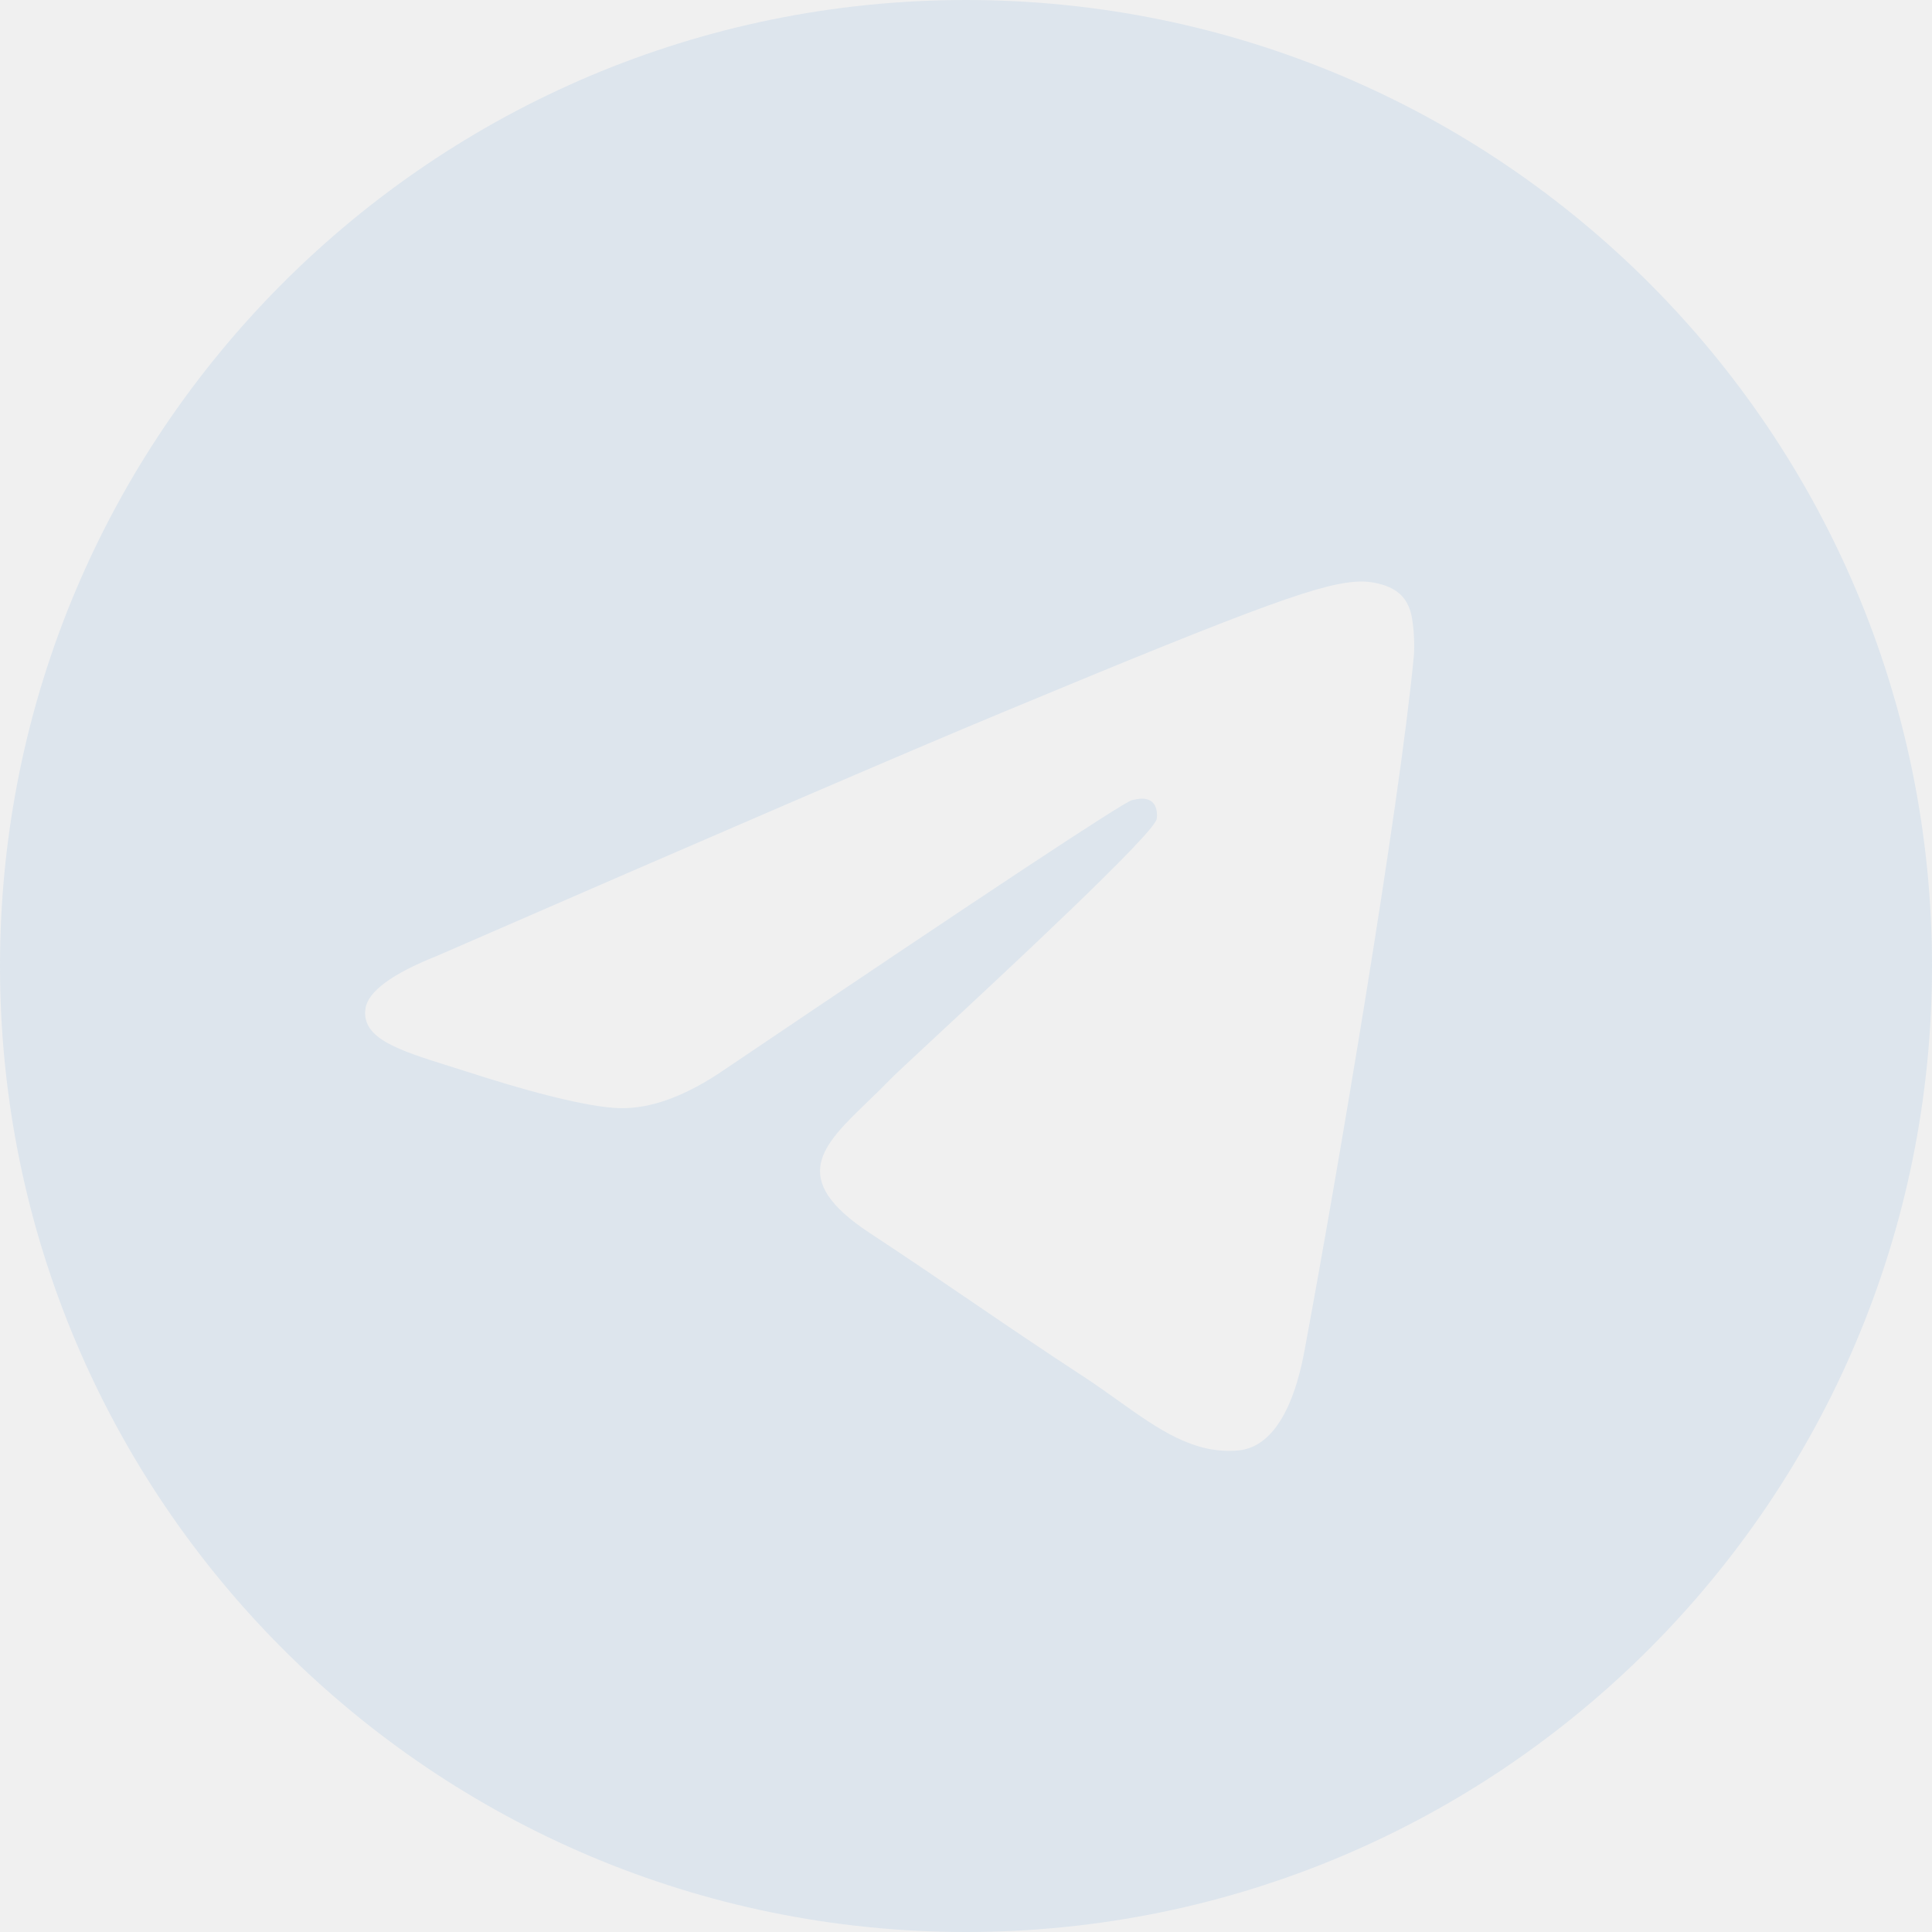
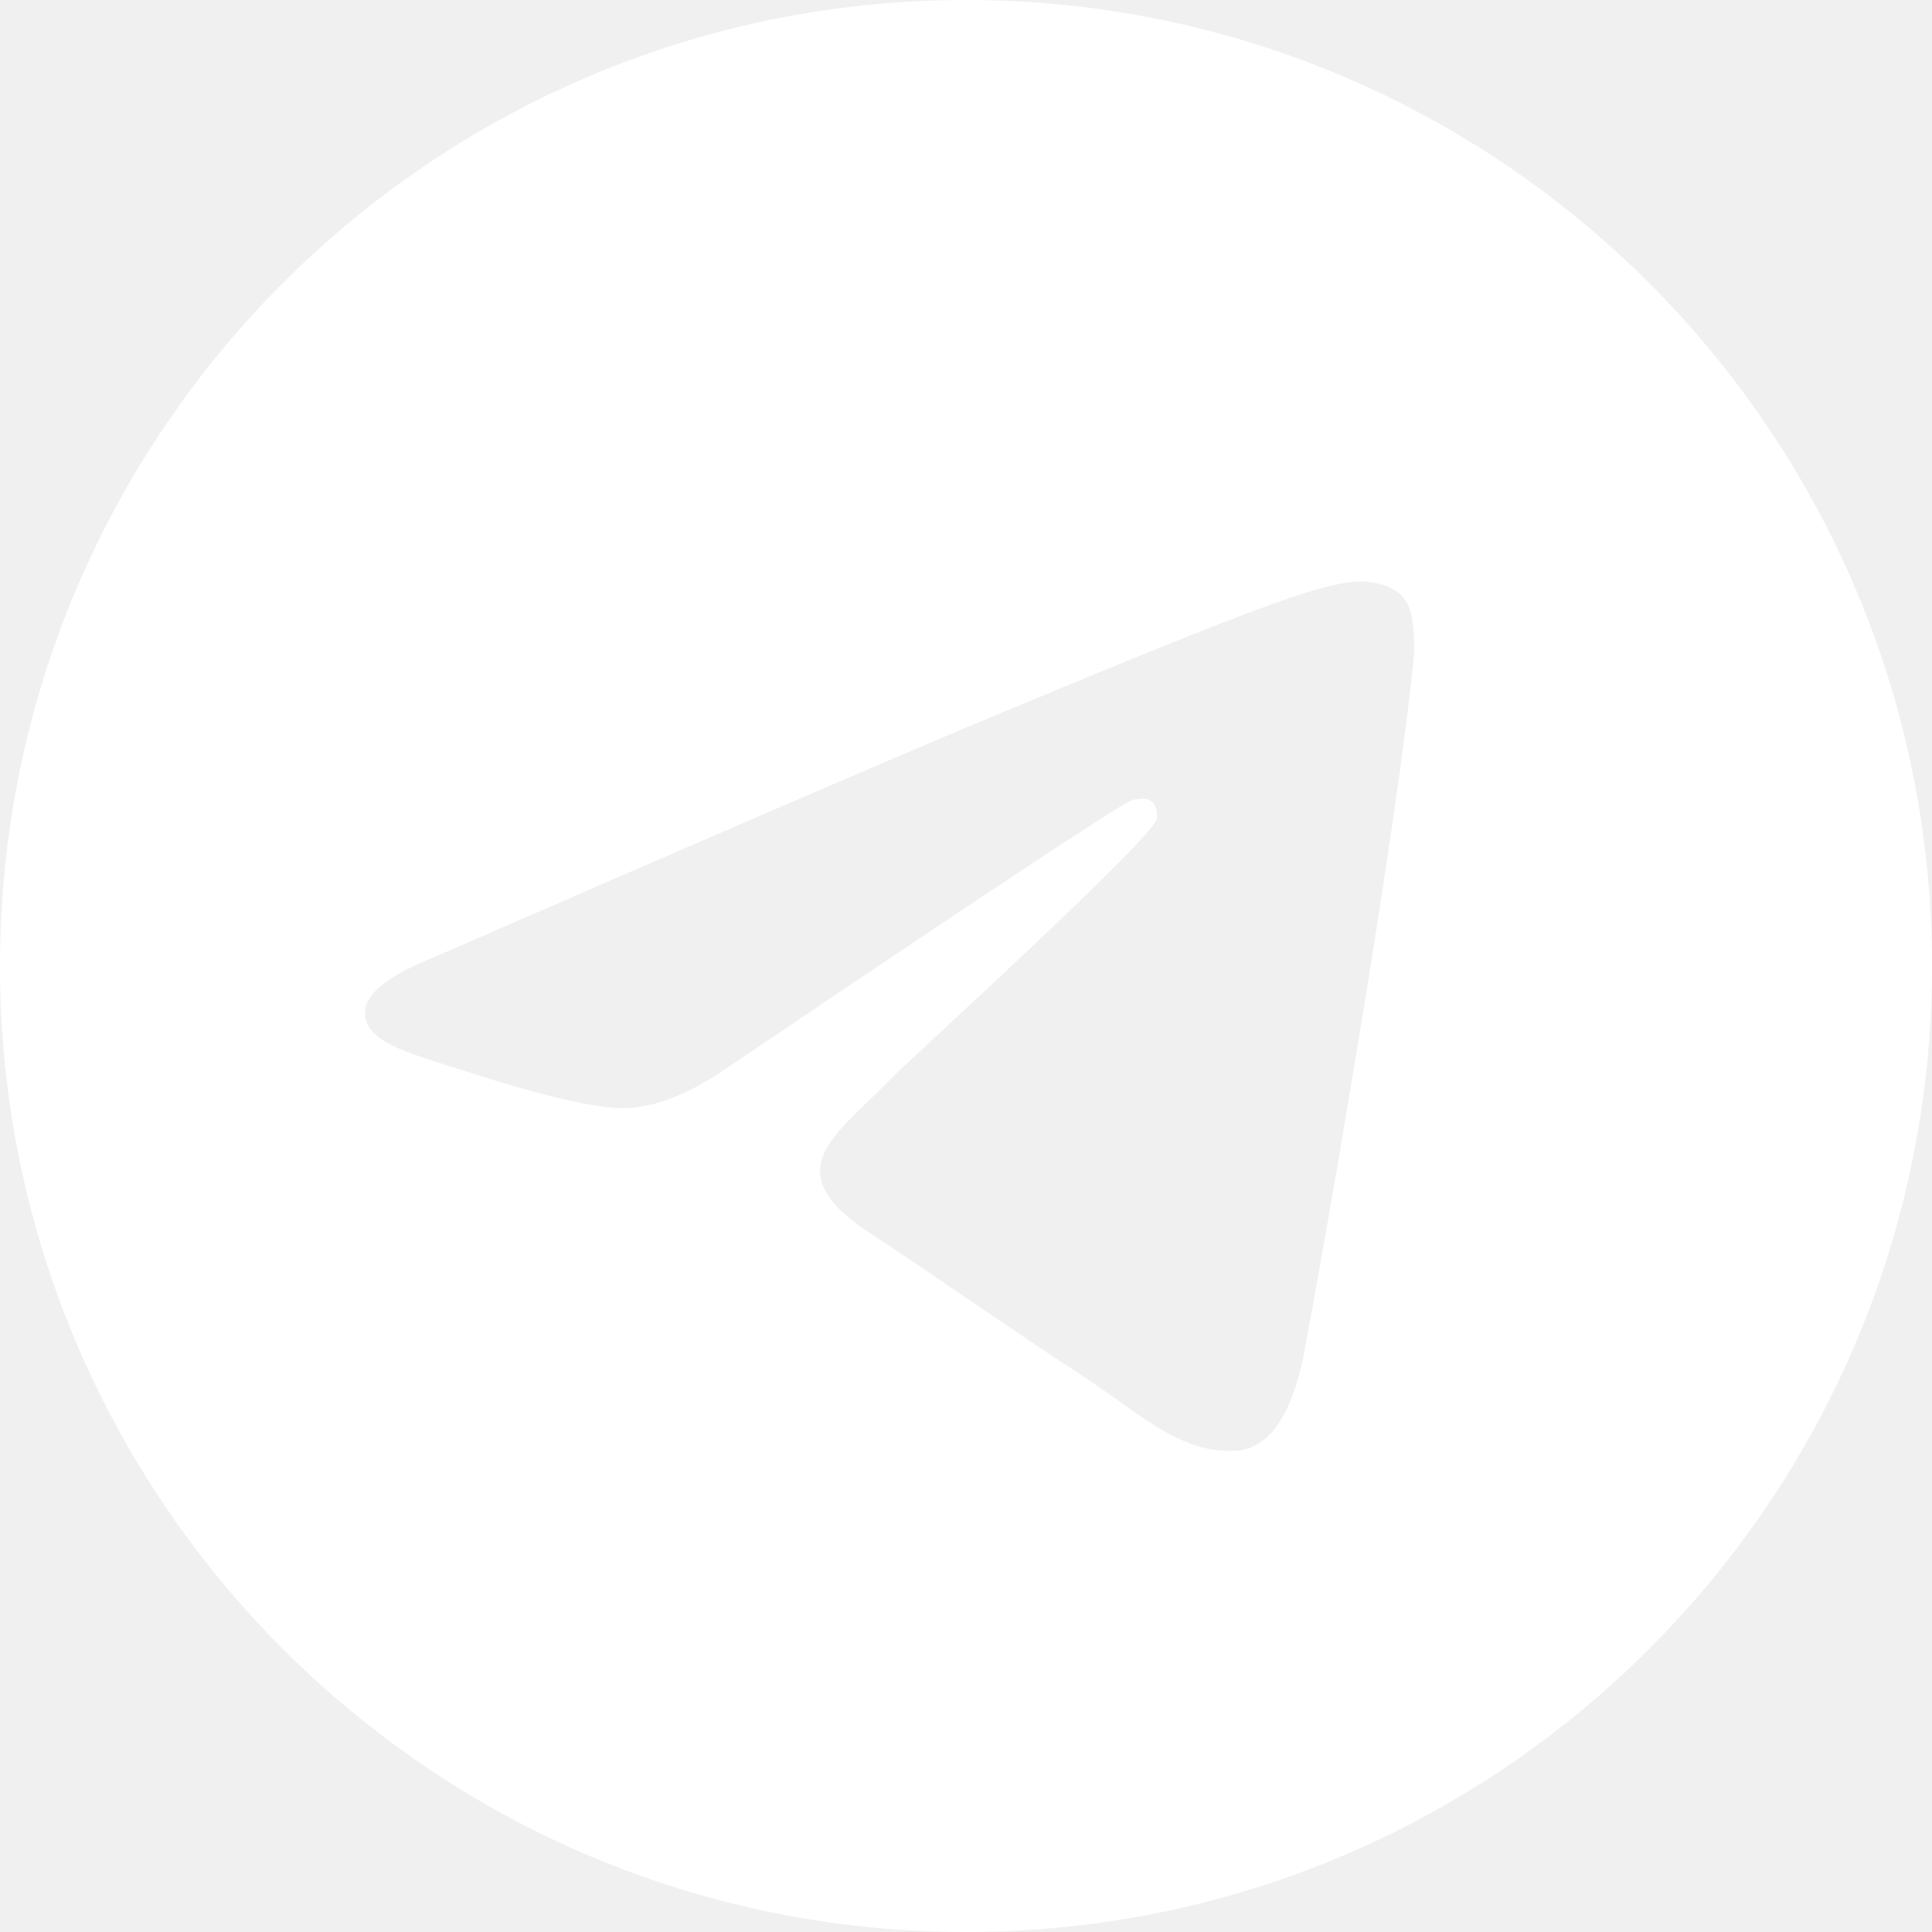
<svg xmlns="http://www.w3.org/2000/svg" width="24" height="24" viewBox="0 0 24 24" fill="none">
-   <path d="M24 12C24 18.627 18.627 24 12 24C5.373 24 0 18.627 0 12C0 5.373 5.373 0 12 0C18.627 0 24 5.373 24 12ZM12.43 8.859C11.263 9.344 8.93 10.349 5.432 11.873C4.864 12.099 4.566 12.32 4.539 12.536C4.493 12.901 4.951 13.045 5.573 13.241C5.658 13.267 5.746 13.295 5.836 13.324C6.449 13.523 7.273 13.756 7.701 13.766C8.09 13.774 8.524 13.614 9.003 13.285C12.271 11.079 13.958 9.963 14.064 9.939C14.139 9.922 14.242 9.901 14.313 9.963C14.383 10.026 14.376 10.144 14.368 10.176C14.323 10.369 12.528 12.038 11.599 12.901C11.309 13.171 11.104 13.362 11.062 13.405C10.968 13.503 10.872 13.595 10.78 13.684C10.211 14.233 9.784 14.645 10.803 15.316C11.293 15.639 11.686 15.906 12.077 16.173C12.504 16.464 12.93 16.754 13.482 17.115C13.622 17.207 13.756 17.303 13.887 17.396C14.384 17.751 14.831 18.069 15.383 18.018C15.703 17.989 16.034 17.687 16.203 16.788C16.6 14.663 17.381 10.058 17.562 8.161C17.578 7.994 17.558 7.782 17.542 7.688C17.526 7.595 17.493 7.462 17.371 7.363C17.227 7.247 17.006 7.222 16.906 7.224C16.455 7.232 15.762 7.472 12.43 8.859Z" fill="#DDE5ED" />
+   <path d="M24 12C24 18.627 18.627 24 12 24C5.373 24 0 18.627 0 12C0 5.373 5.373 0 12 0C18.627 0 24 5.373 24 12ZM12.43 8.859C11.263 9.344 8.93 10.349 5.432 11.873C4.864 12.099 4.566 12.32 4.539 12.536C4.493 12.901 4.951 13.045 5.573 13.241C5.658 13.267 5.746 13.295 5.836 13.324C6.449 13.523 7.273 13.756 7.701 13.766C8.09 13.774 8.524 13.614 9.003 13.285C12.271 11.079 13.958 9.963 14.064 9.939C14.139 9.922 14.242 9.901 14.313 9.963C14.383 10.026 14.376 10.144 14.368 10.176C14.323 10.369 12.528 12.038 11.599 12.901C11.309 13.171 11.104 13.362 11.062 13.405C10.968 13.503 10.872 13.595 10.78 13.684C10.211 14.233 9.784 14.645 10.803 15.316C11.293 15.639 11.686 15.906 12.077 16.173C12.504 16.464 12.93 16.754 13.482 17.115C13.622 17.207 13.756 17.303 13.887 17.396C14.384 17.751 14.831 18.069 15.383 18.018C15.703 17.989 16.034 17.687 16.203 16.788C16.6 14.663 17.381 10.058 17.562 8.161C17.578 7.994 17.558 7.782 17.542 7.688C17.526 7.595 17.493 7.462 17.371 7.363C17.227 7.247 17.006 7.222 16.906 7.224C16.455 7.232 15.762 7.472 12.43 8.859Z" fill="#FFFFFF" />
</svg>
